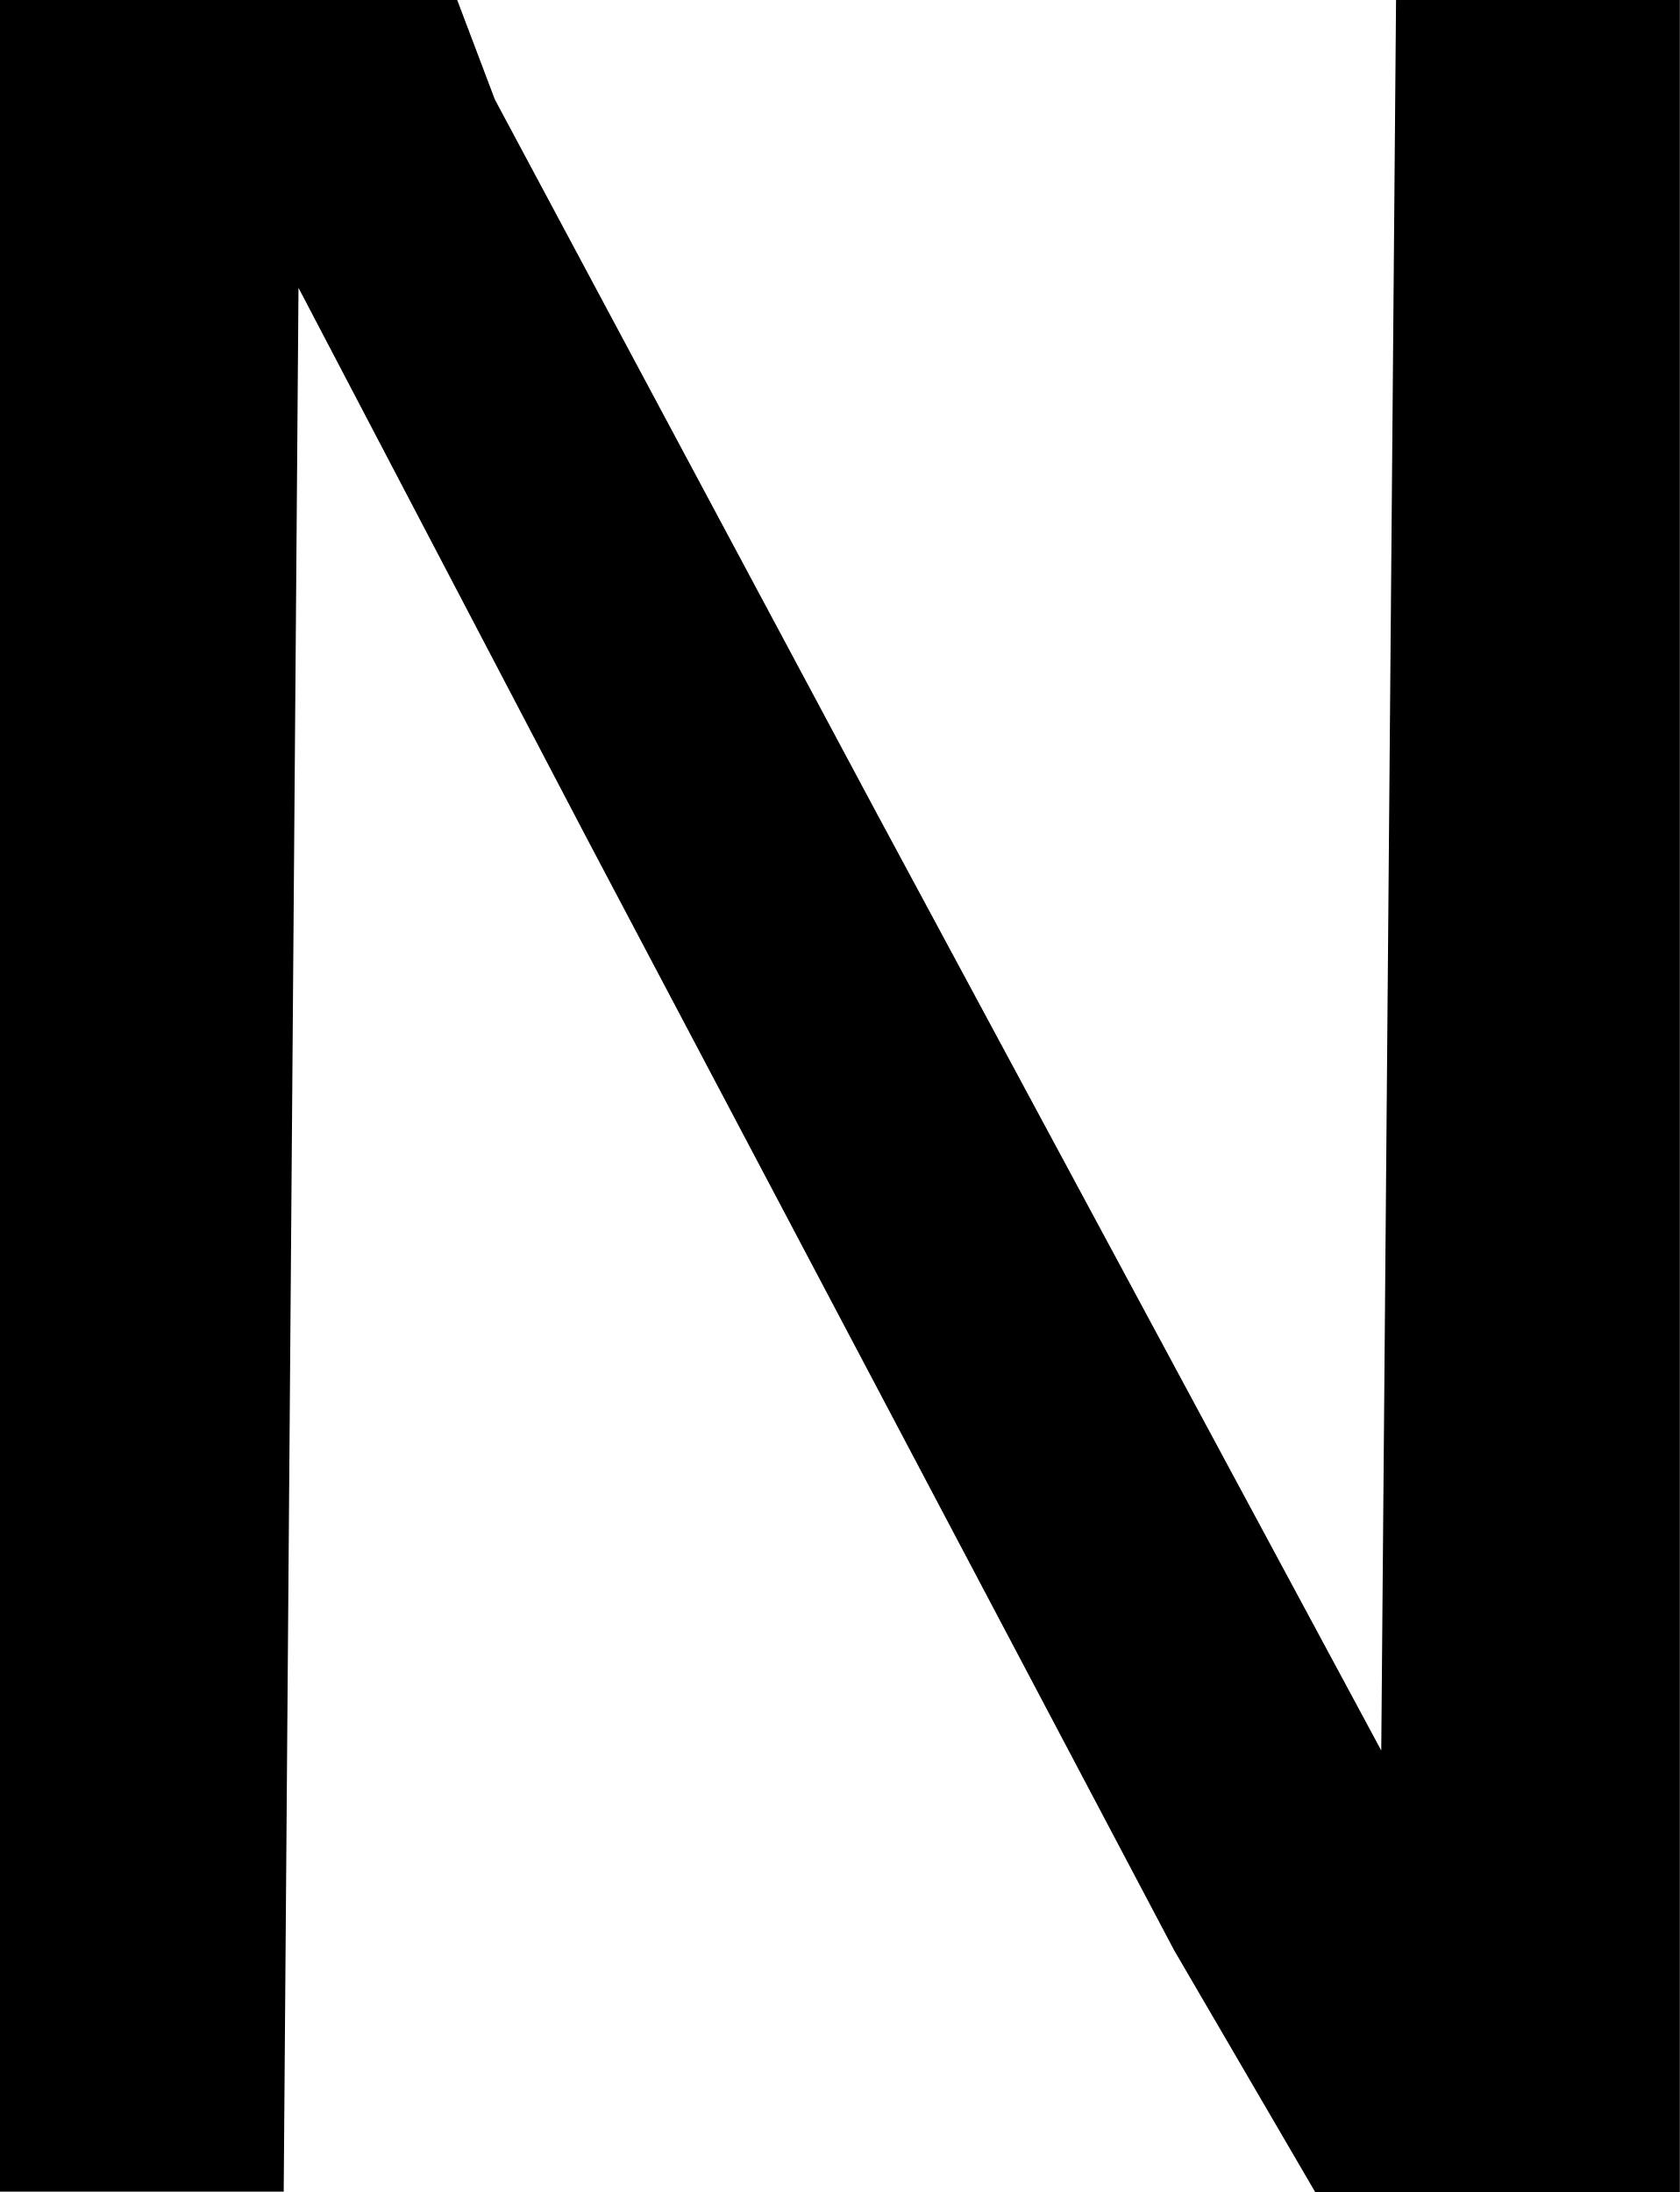
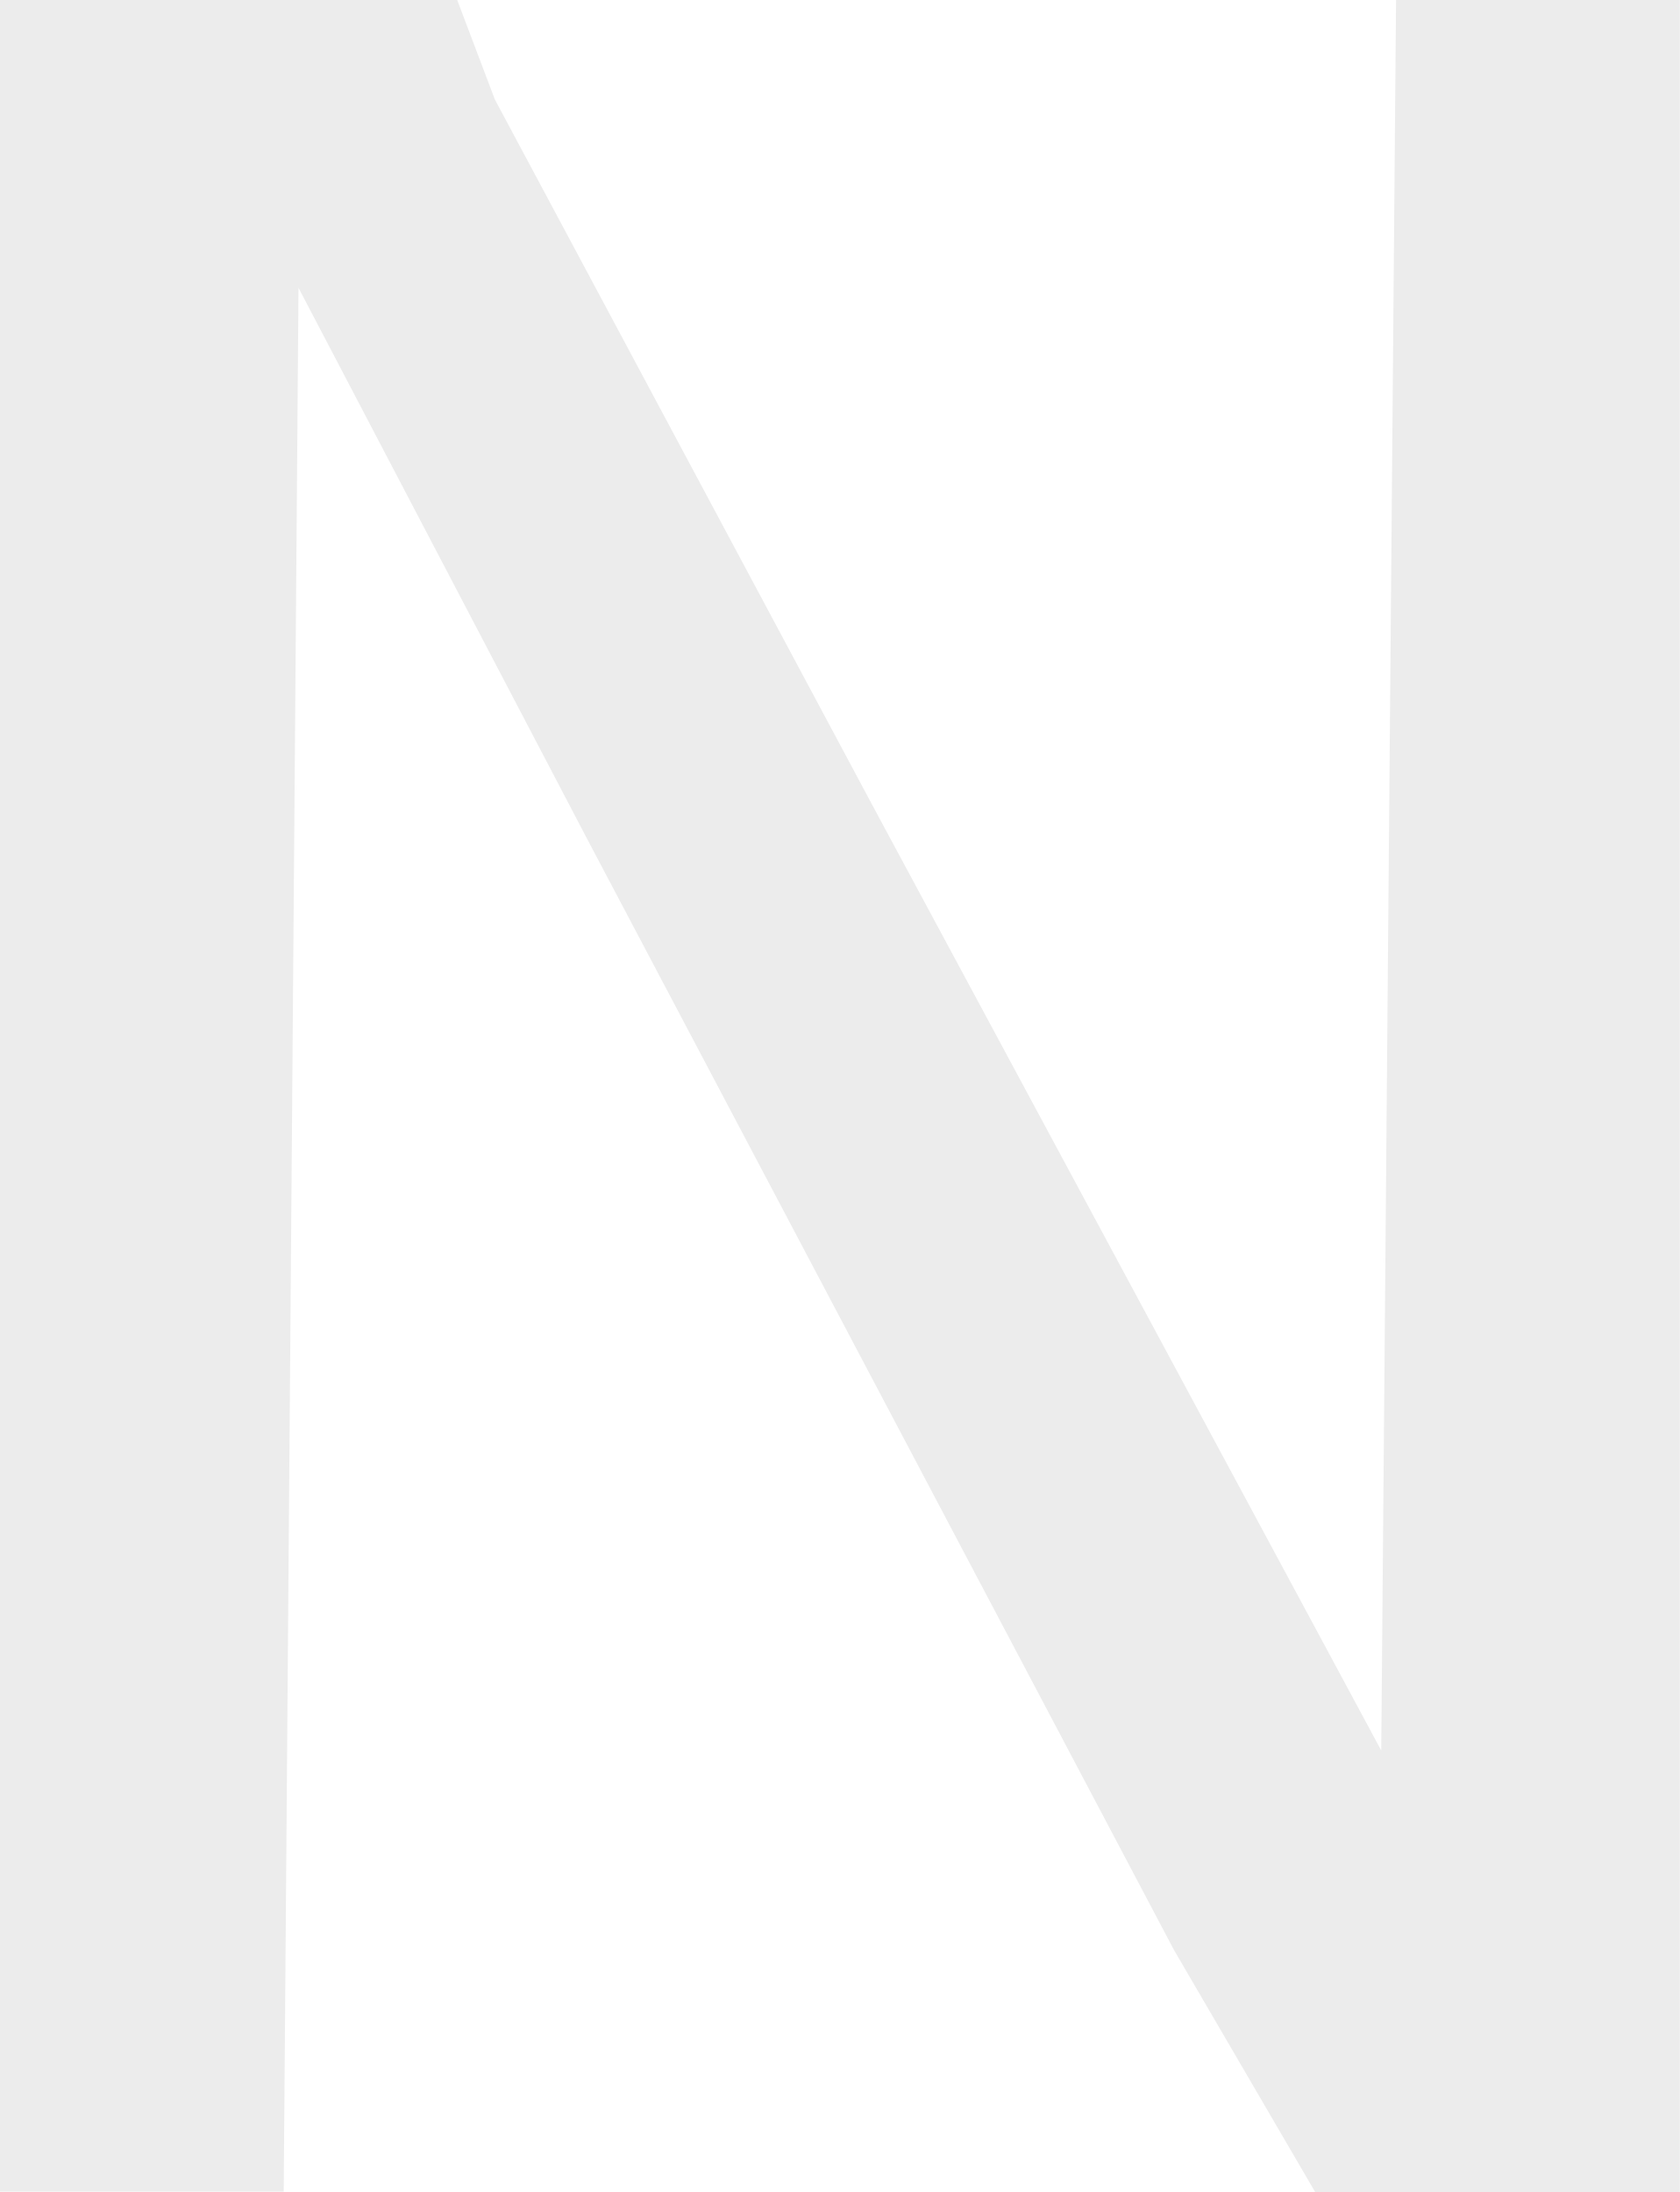
<svg xmlns="http://www.w3.org/2000/svg" width="4.995mm" height="6.519mm" viewBox="0 0 4.995 6.519" version="1.1" id="svg1">
  <defs id="defs1" />
  <g id="layer1" transform="translate(-110.8603,-63.5)">
-     <path style="fill:#000000" d="M 110.86,66.76 V 63.5 h 0.68 0.68 l 0.056,0.148 0.056,0.148 0.566,1.058 0.566,1.058 0.752,1.397 0.752,1.397 0.022,-2.603 0.022,-2.603 h 0.422 0.422 v 3.26 3.26 h -0.542 -0.542 l -0.21,-0.36 -0.21,-0.36 -0.872,-1.651 -0.872,-1.651 -0.43,-0.821 -0.43,-0.821 -0.022,2.831 -0.022,2.831 h -0.422 -0.422 z" id="path32" />
+     <path style="fill:#ececec" d="M 110.86,66.76 V 63.5 h 0.68 0.68 l 0.056,0.148 0.056,0.148 0.566,1.058 0.566,1.058 0.752,1.397 0.752,1.397 0.022,-2.603 0.022,-2.603 h 0.422 0.422 v 3.26 3.26 h -0.542 -0.542 l -0.21,-0.36 -0.21,-0.36 -0.872,-1.651 -0.872,-1.651 -0.43,-0.821 -0.43,-0.821 -0.022,2.831 -0.022,2.831 h -0.422 -0.422 z" id="path32" />
  </g>
</svg>
